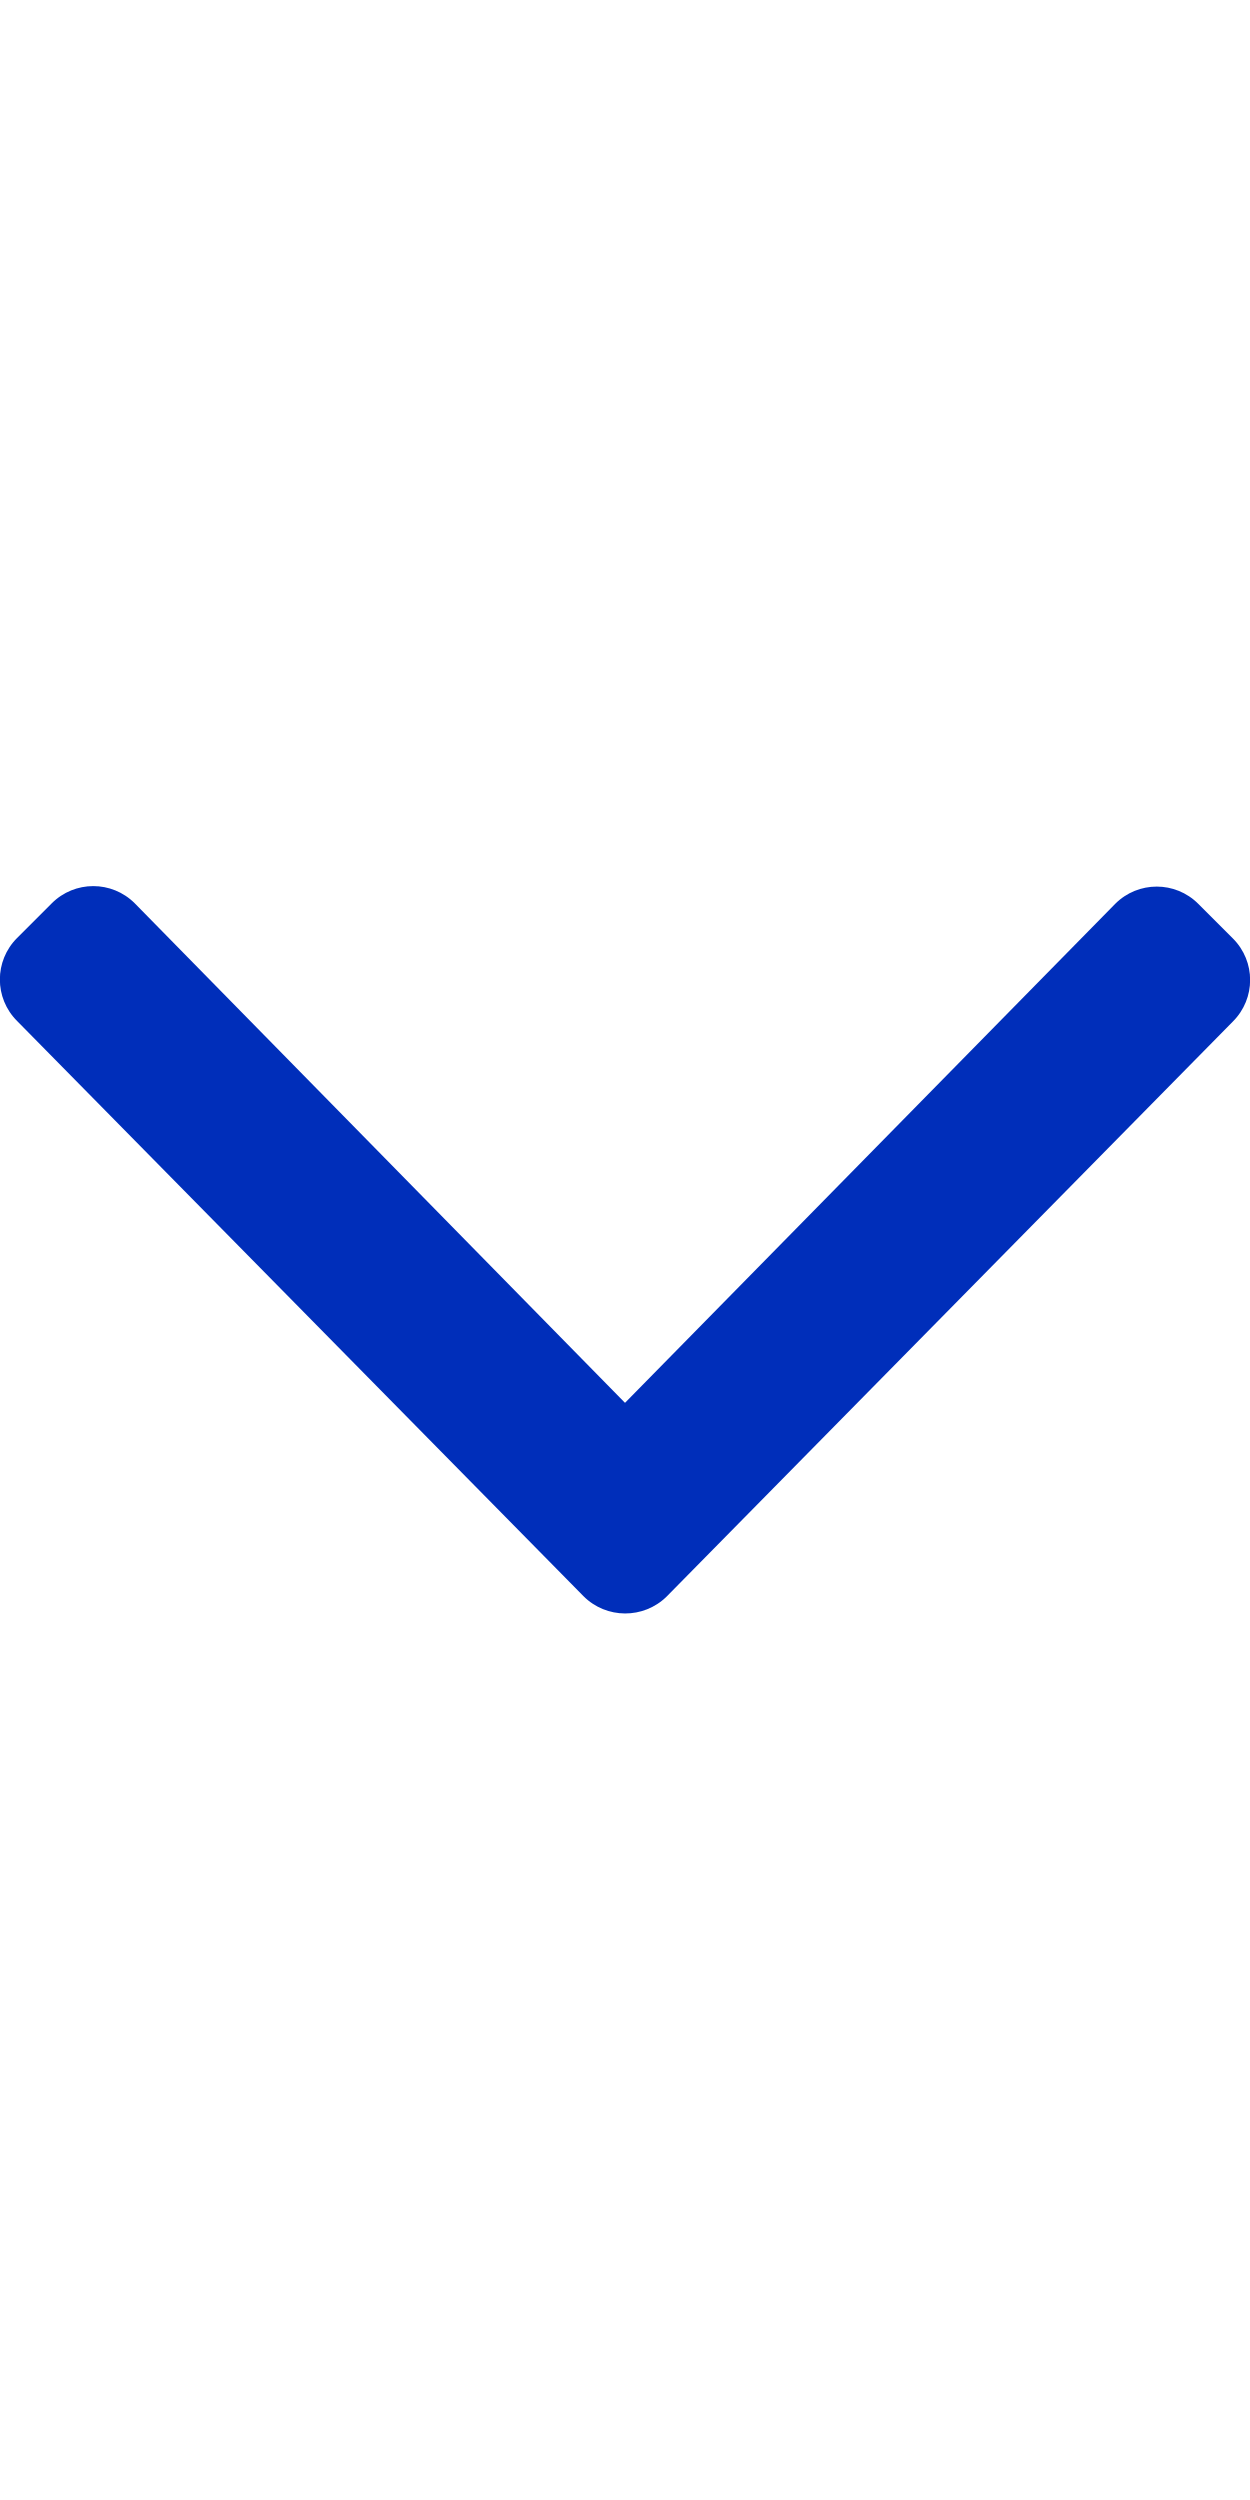
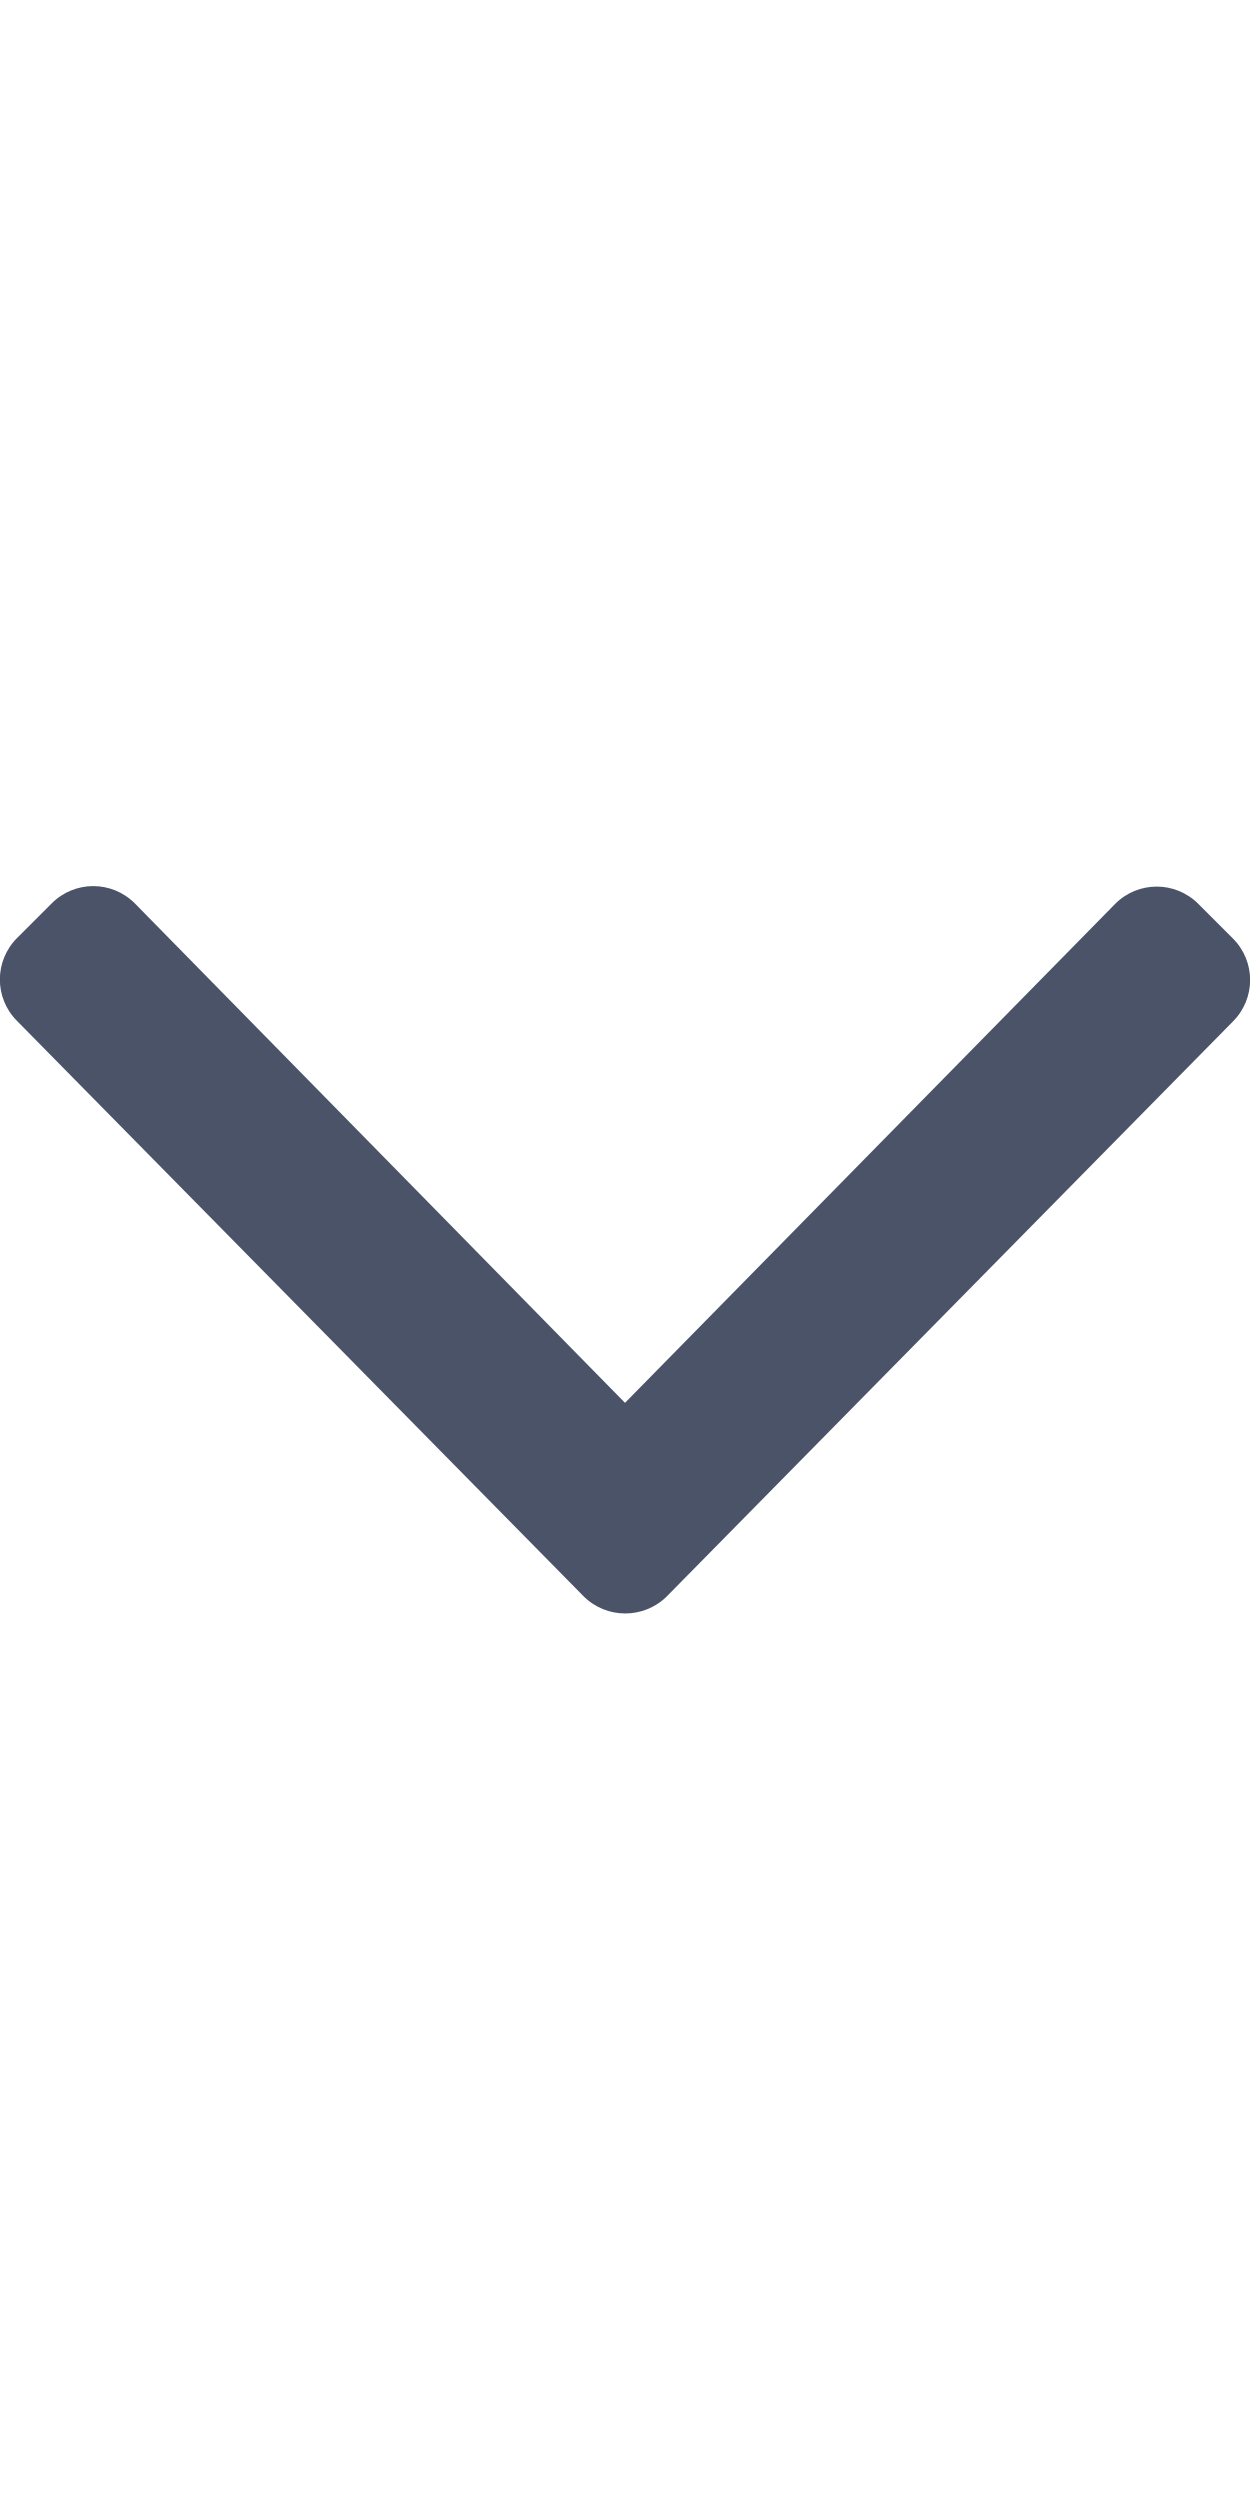
<svg xmlns="http://www.w3.org/2000/svg" viewBox="0 0 256 512">
-   <path fill="#002eba" d="M119.5 326.9L3.5 209.1c-4.7-4.7-4.7-12.3 0-17l7.1-7.1c4.7-4.7 12.3-4.7 17 0L128 287.3l100.4-102.2c4.7-4.7 12.3-4.7 17 0l7.1 7.1c4.7 4.7 4.7 12.3 0 17L136.5 327c-4.7 4.6-12.3 4.6-17-.1z" />
+   <path fill="#4a5367" d="M119.5 326.9L3.5 209.1c-4.7-4.7-4.7-12.3 0-17l7.1-7.1c4.7-4.7 12.3-4.7 17 0L128 287.3l100.4-102.2c4.7-4.7 12.3-4.7 17 0l7.1 7.1c4.7 4.7 4.7 12.3 0 17L136.5 327c-4.7 4.6-12.3 4.6-17-.1z" />
</svg>
